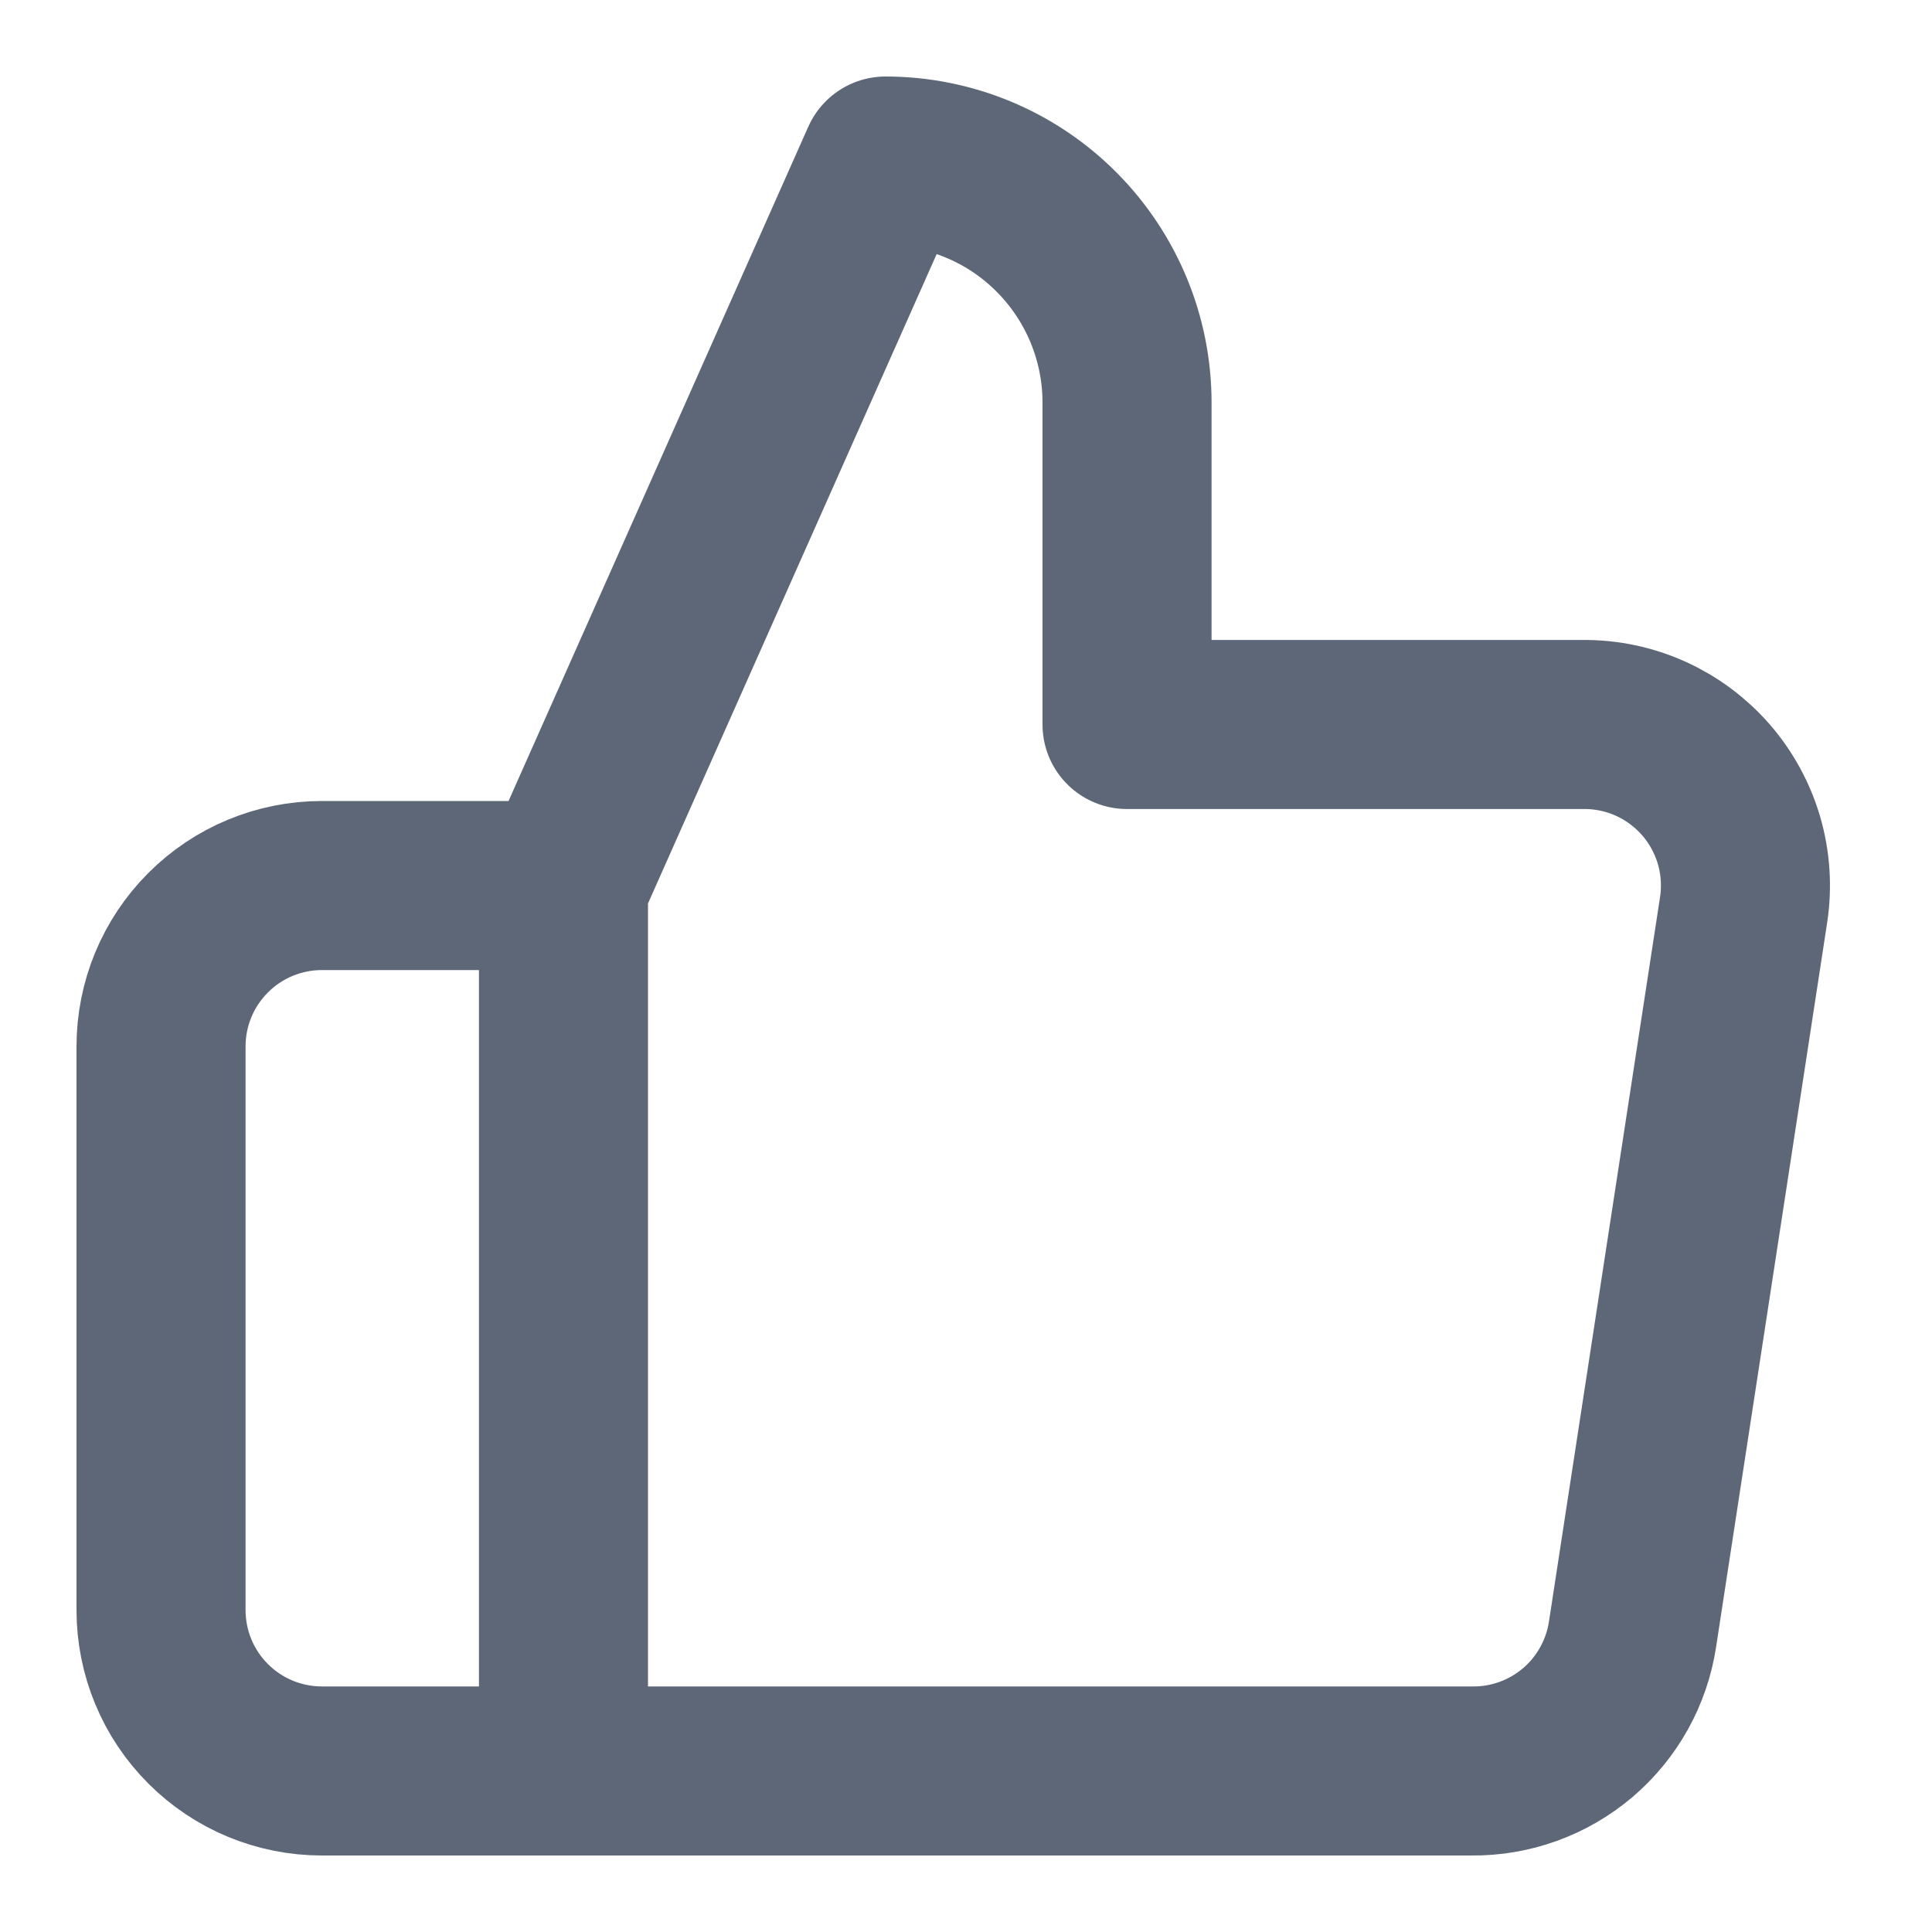
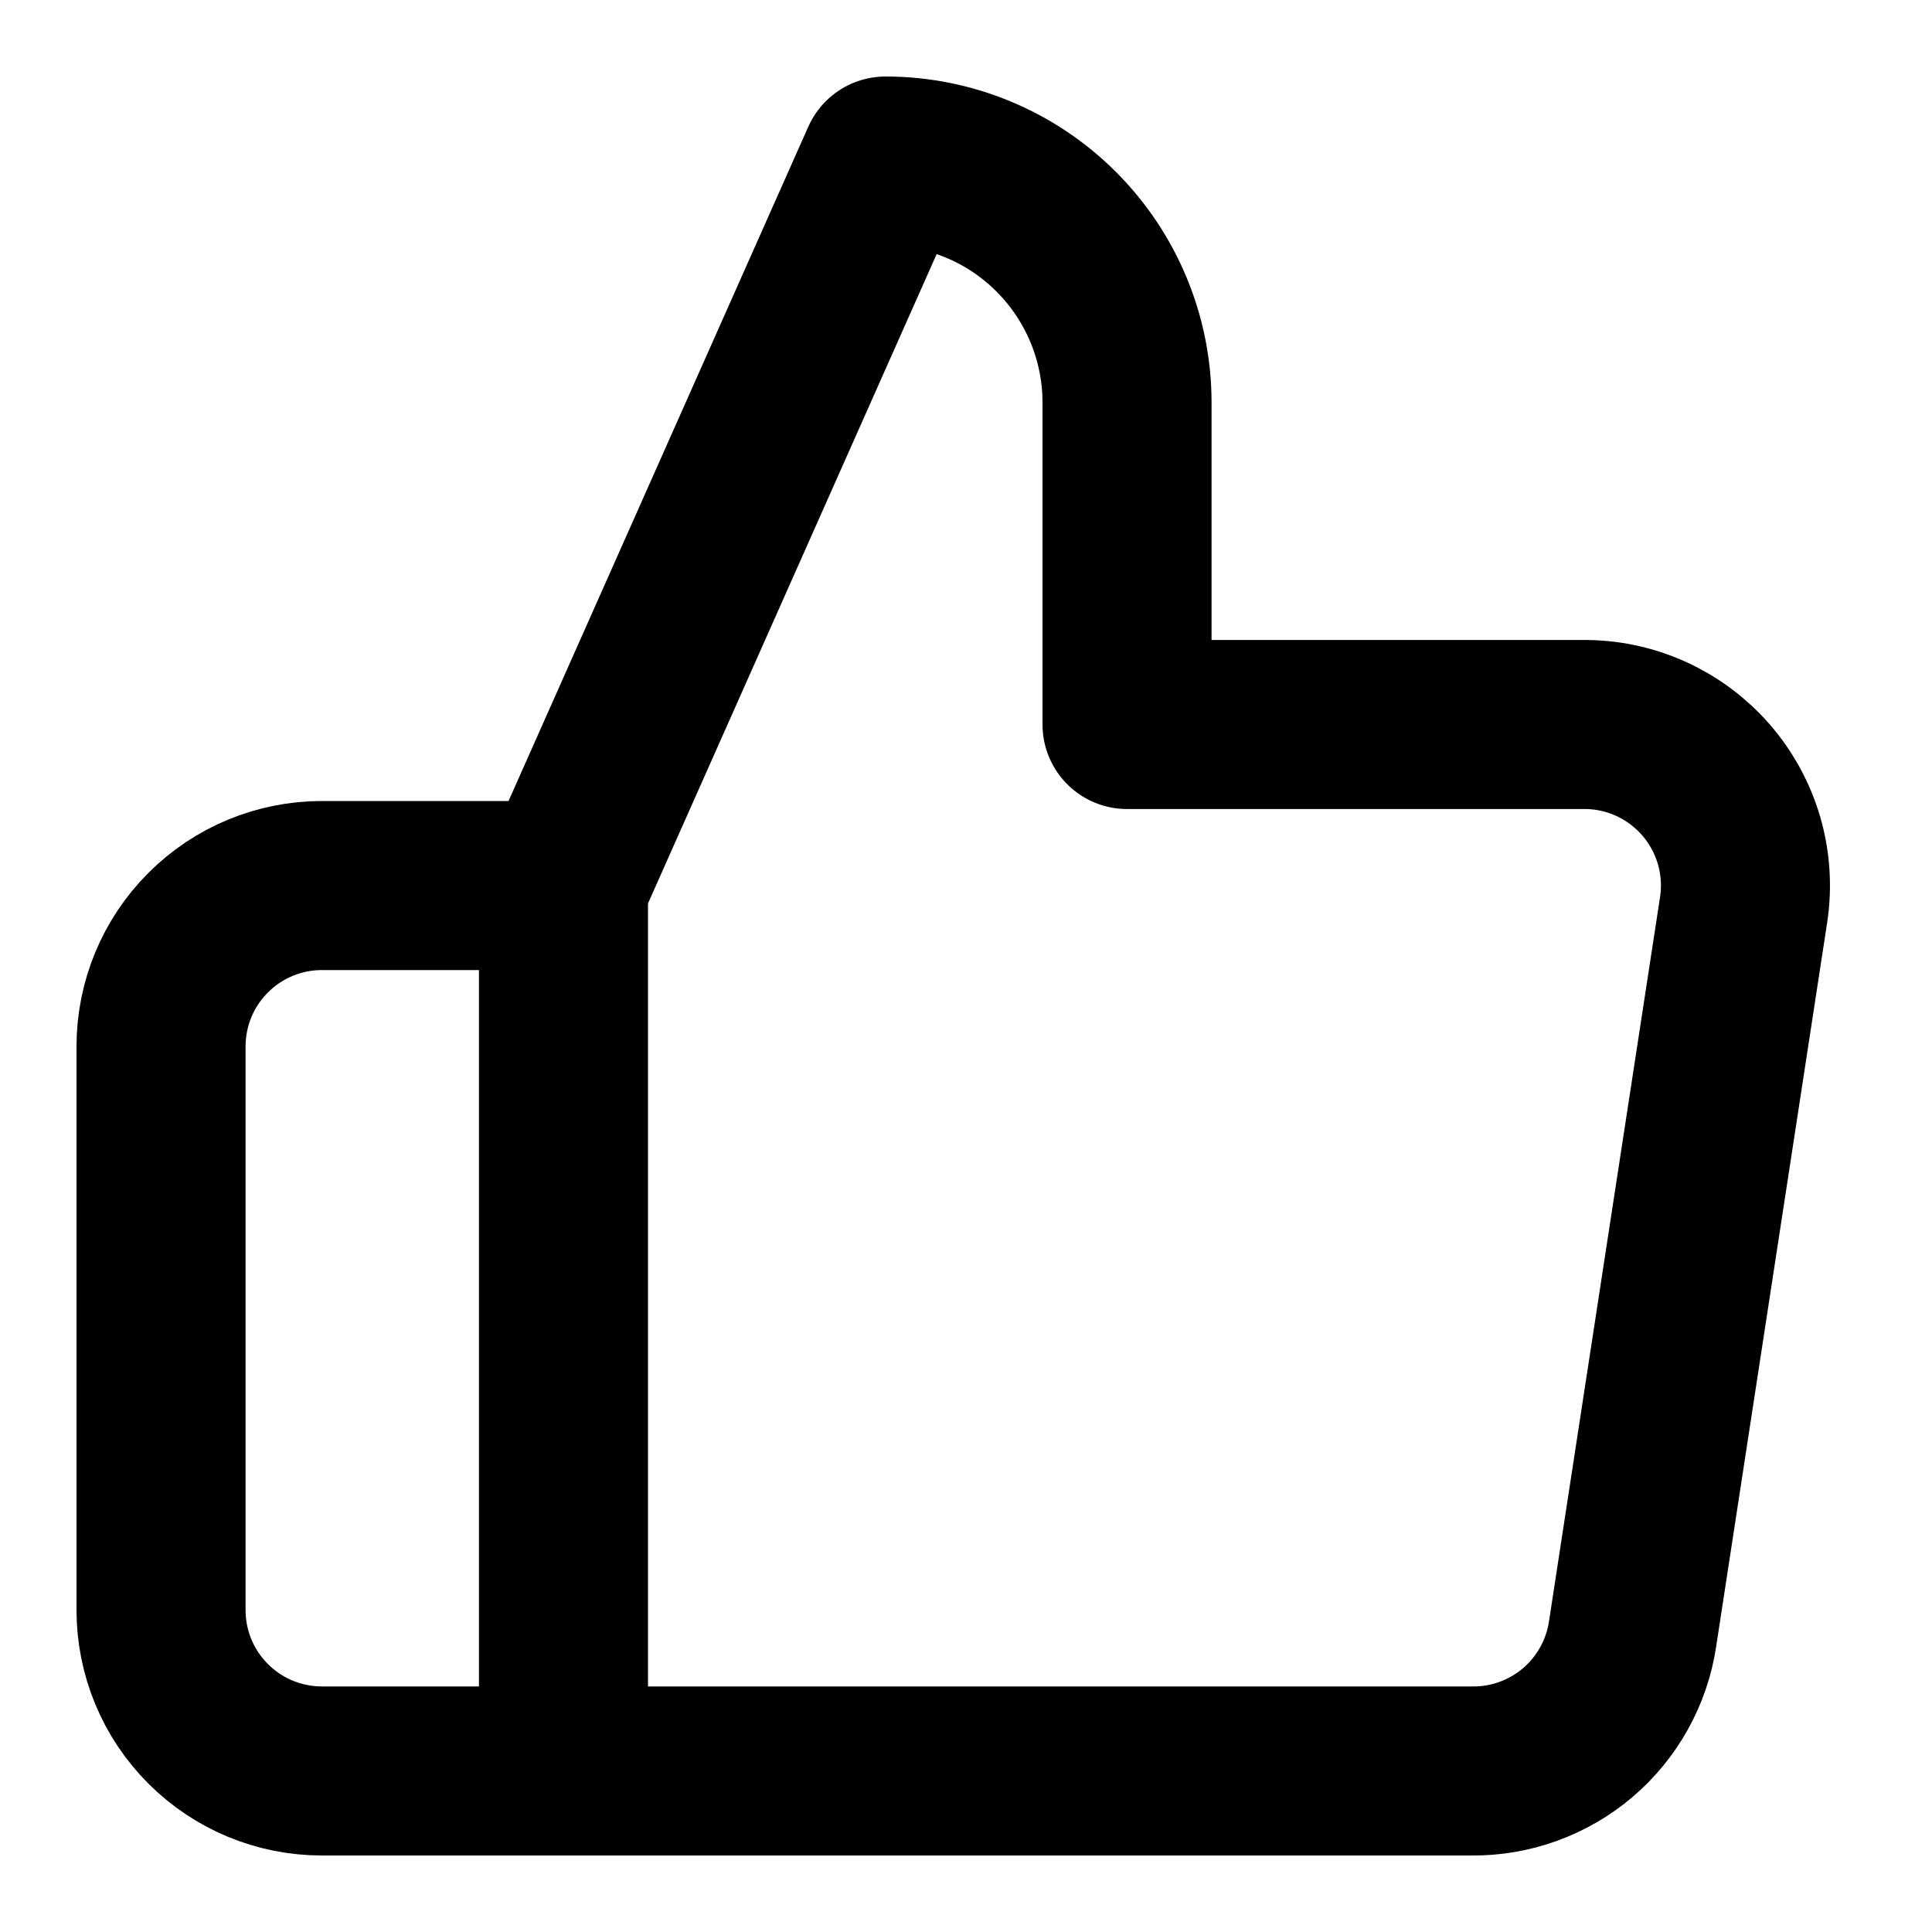
<svg xmlns="http://www.w3.org/2000/svg" width="20" height="20" viewBox="0 0 20 20" fill="none">
-   <path d="M5.833 9.167L9.167 1.667C9.83 1.667 10.466 1.93 10.934 2.399C11.403 2.868 11.667 3.504 11.667 4.167V7.5H16.383C16.625 7.497 16.864 7.547 17.085 7.646C17.305 7.745 17.501 7.891 17.66 8.073C17.818 8.255 17.935 8.47 18.003 8.702C18.07 8.934 18.086 9.178 18.05 9.417L16.9 16.917C16.84 17.314 16.638 17.676 16.332 17.937C16.025 18.197 15.635 18.338 15.233 18.333H5.833M5.833 9.167V18.333M5.833 9.167H3.333C2.891 9.167 2.467 9.342 2.155 9.655C1.842 9.967 1.667 10.391 1.667 10.833V16.667C1.667 17.109 1.842 17.533 2.155 17.845C2.467 18.158 2.891 18.333 3.333 18.333H5.833" stroke="#5D6778" stroke-width="1.75" stroke-linecap="round" stroke-linejoin="round" />
+   <path d="M5.833 9.167L9.167 1.667C9.83 1.667 10.466 1.93 10.934 2.399C11.403 2.868 11.667 3.504 11.667 4.167V7.5H16.383C16.625 7.497 16.864 7.547 17.085 7.646C17.305 7.745 17.501 7.891 17.66 8.073C17.818 8.255 17.935 8.47 18.003 8.702C18.07 8.934 18.086 9.178 18.05 9.417L16.9 16.917C16.84 17.314 16.638 17.676 16.332 17.937C16.025 18.197 15.635 18.338 15.233 18.333H5.833M5.833 9.167V18.333M5.833 9.167H3.333C2.891 9.167 2.467 9.342 2.155 9.655C1.842 9.967 1.667 10.391 1.667 10.833V16.667C1.667 17.109 1.842 17.533 2.155 17.845C2.467 18.158 2.891 18.333 3.333 18.333H5.833" stroke="currentColor" stroke-width="1.75" stroke-linecap="round" stroke-linejoin="round" />
</svg>
